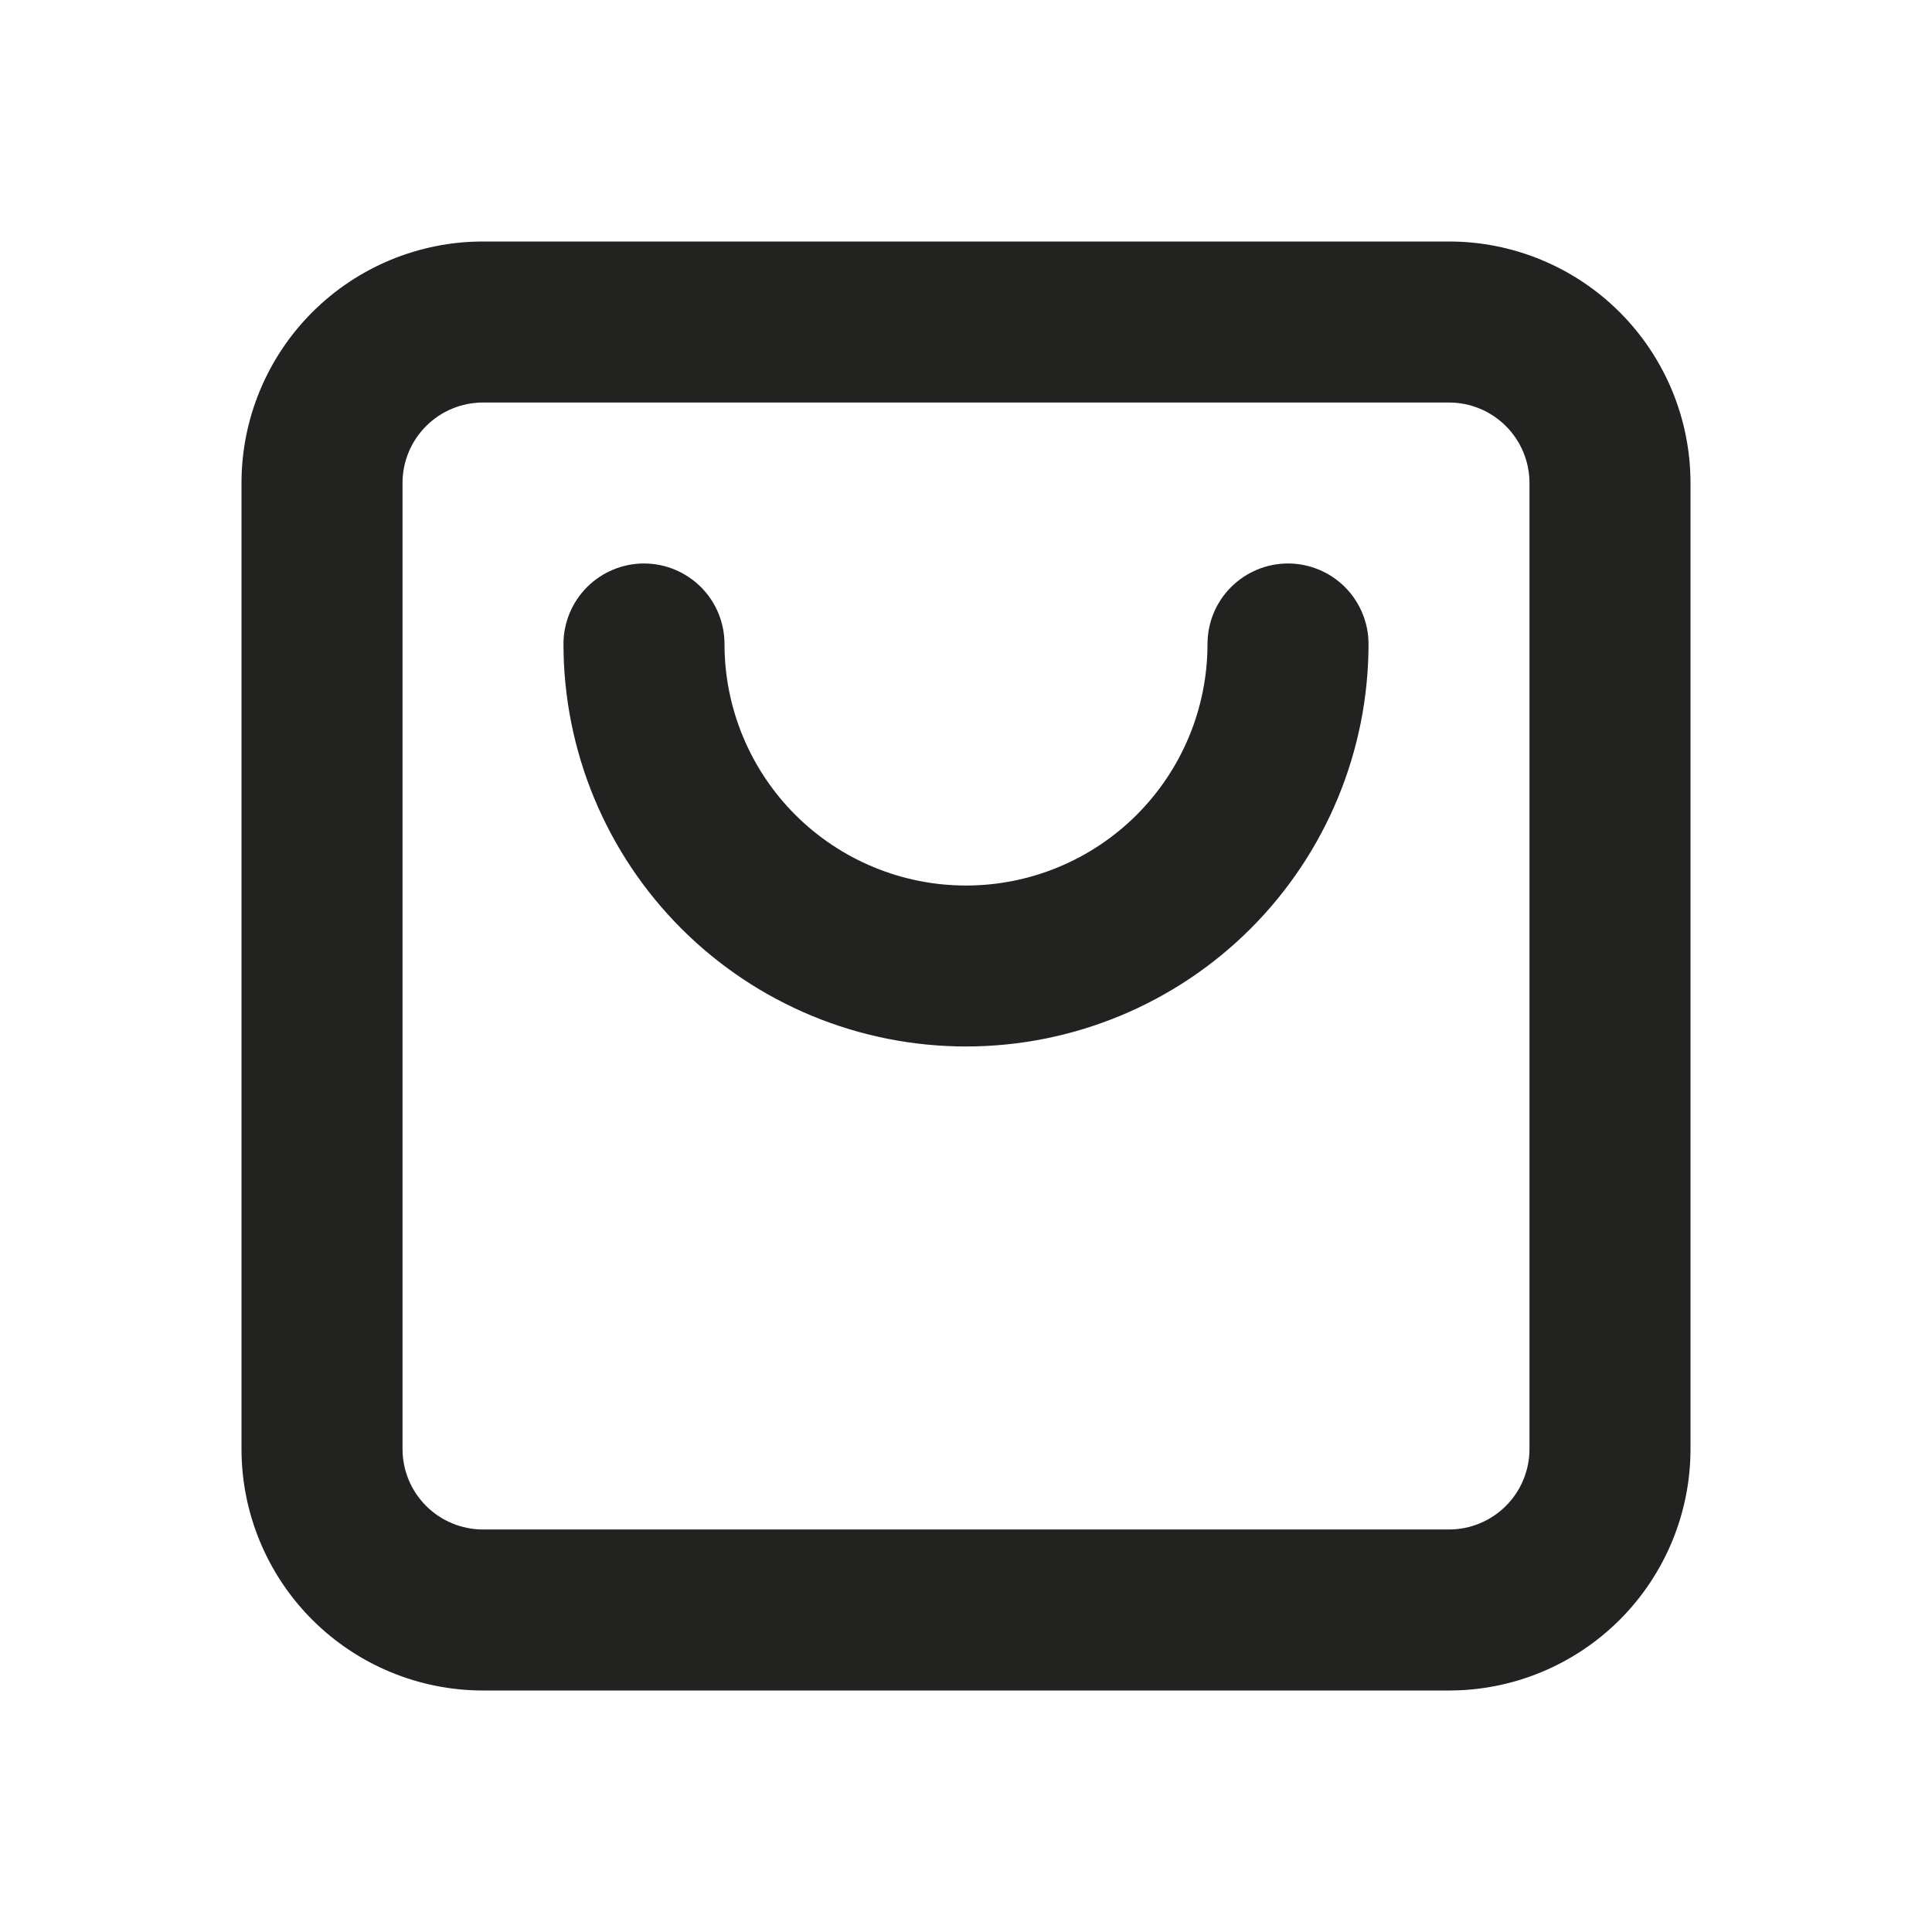
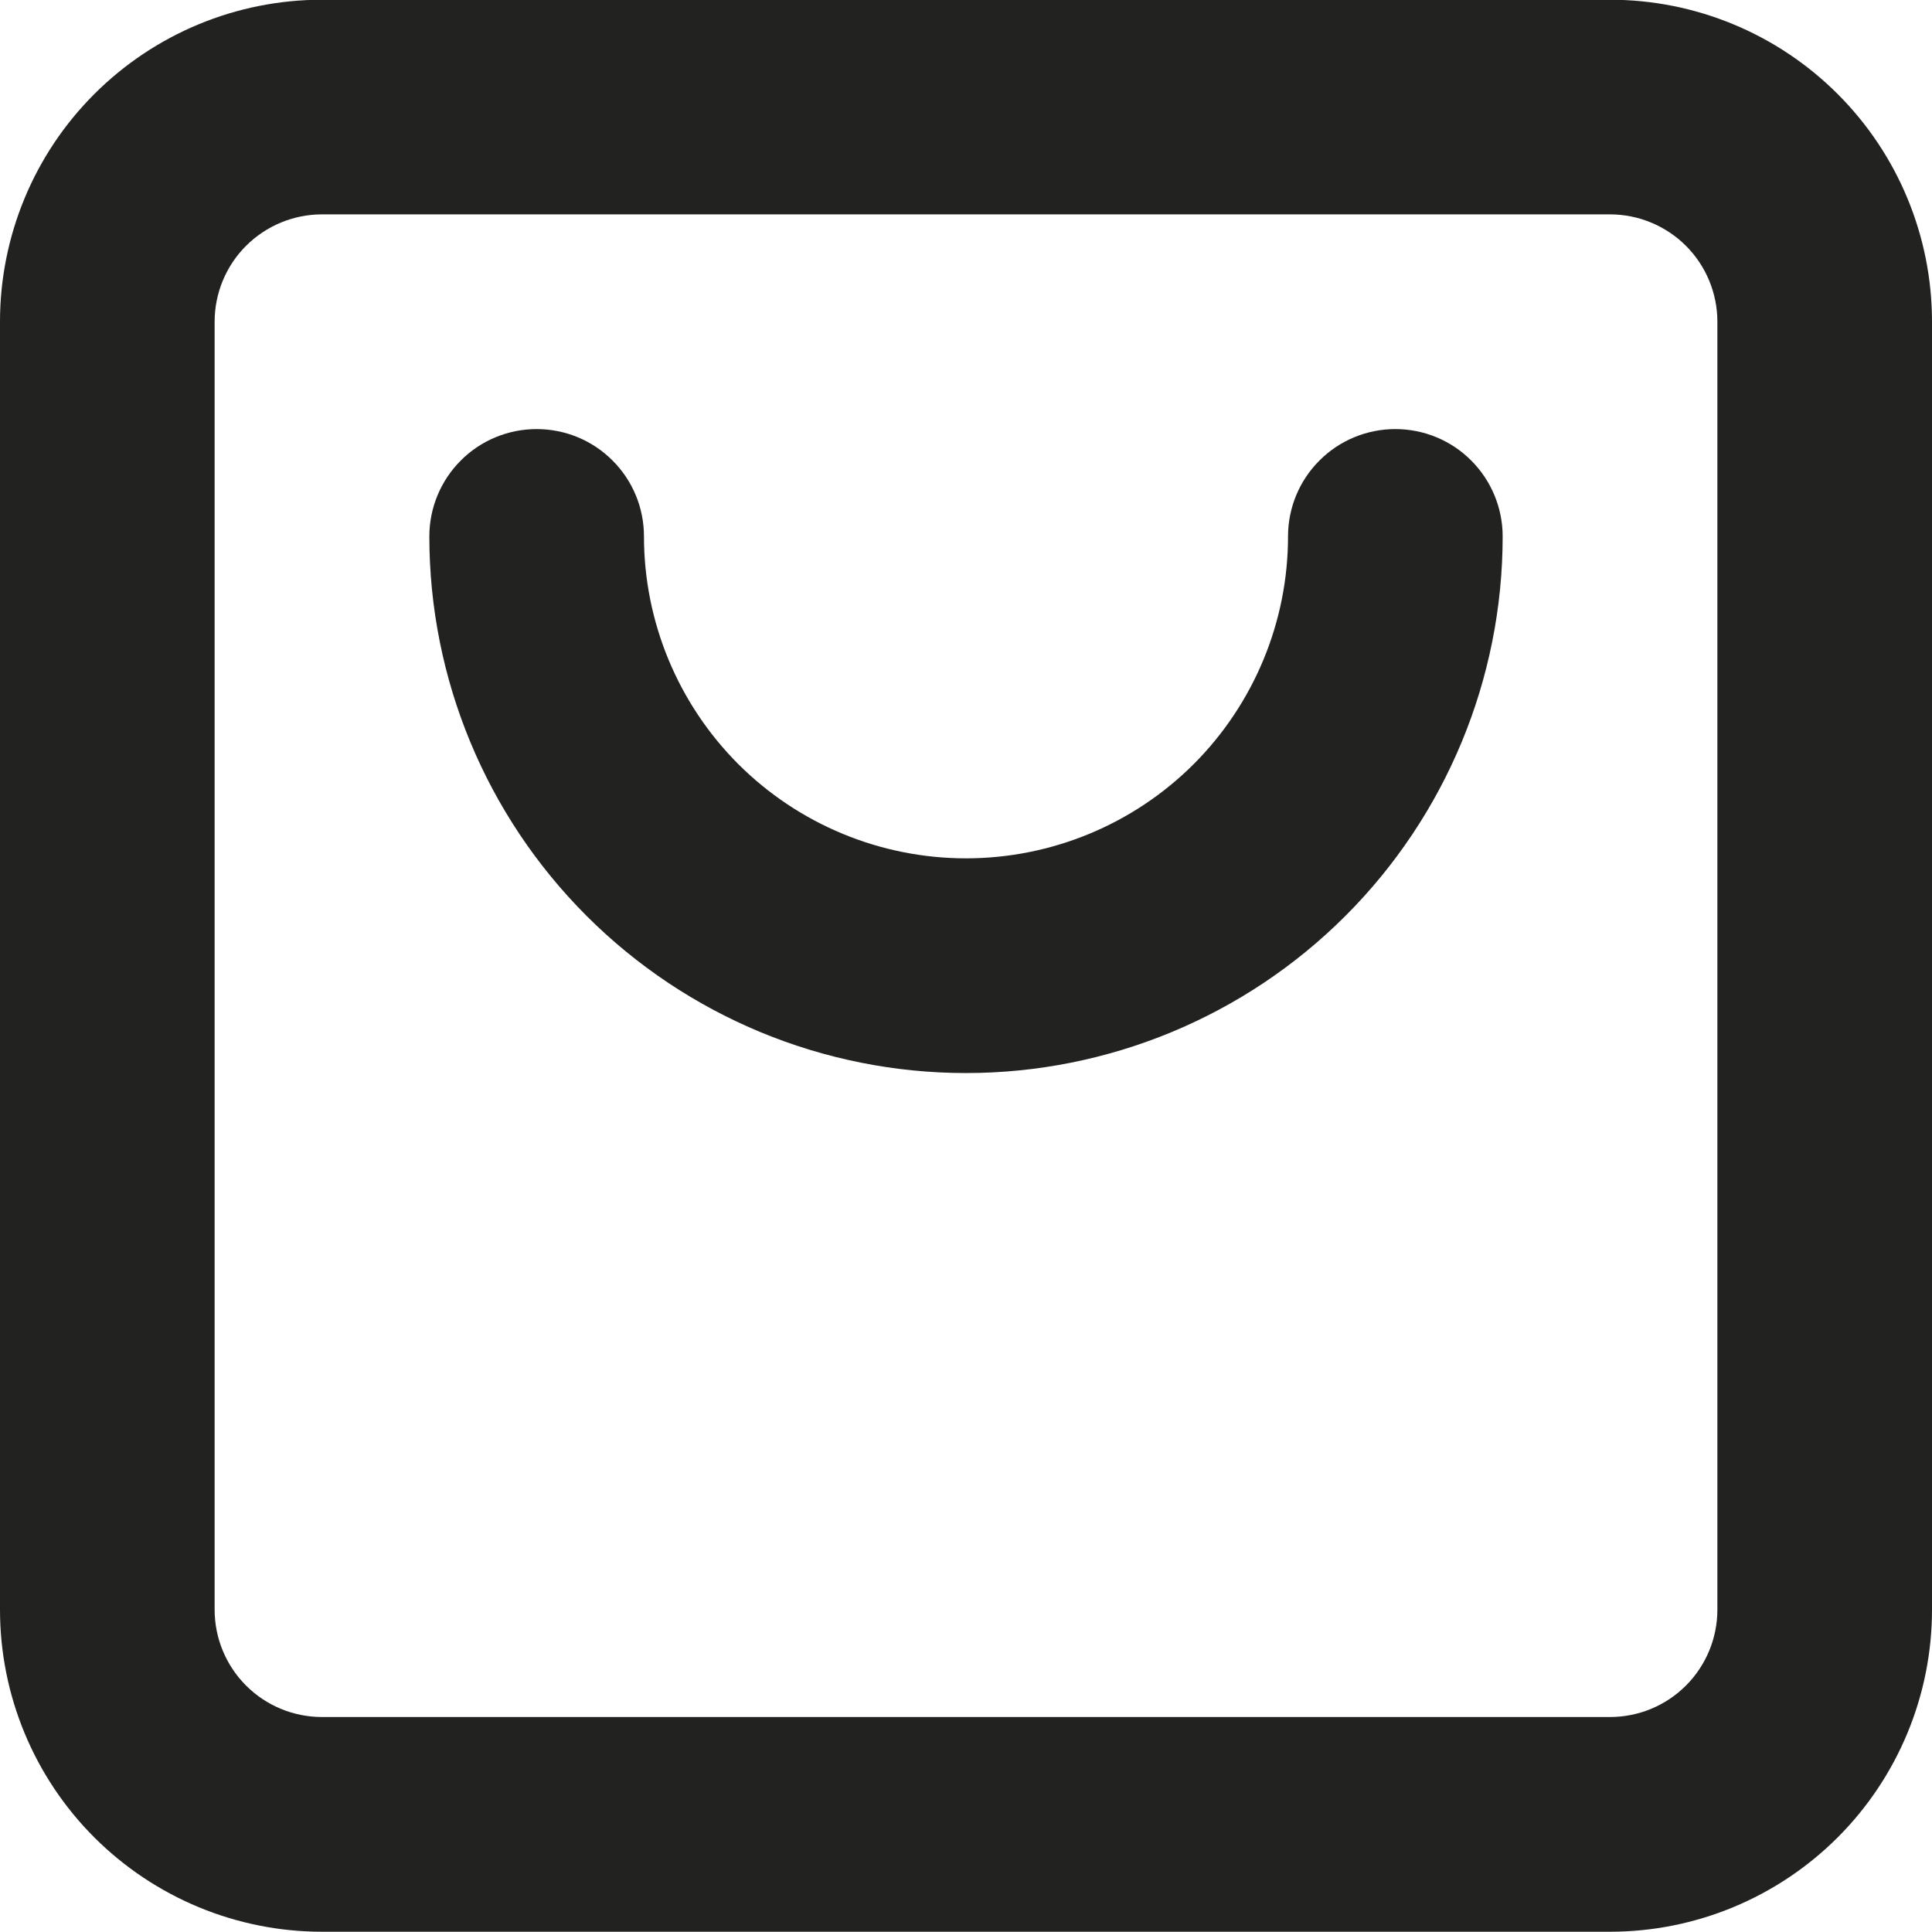
- <svg xmlns="http://www.w3.org/2000/svg" width="29" height="29" viewBox="0 0 29 29" fill="none">
-   <path d="M21.75 3.625H7.25C6.289 3.625 5.367 4.007 4.687 4.687C4.007 5.367 3.625 6.289 3.625 7.25V21.75C3.625 22.711 4.007 23.633 4.687 24.313C5.367 24.993 6.289 25.375 7.25 25.375H21.75C22.711 25.375 23.633 24.993 24.313 24.313C24.993 23.633 25.375 22.711 25.375 21.75V7.25C25.375 6.289 24.993 5.367 24.313 4.687C23.633 4.007 22.711 3.625 21.75 3.625ZM22.958 21.75C22.958 22.07 22.831 22.378 22.604 22.604C22.378 22.831 22.07 22.958 21.75 22.958H7.25C6.93 22.958 6.622 22.831 6.396 22.604C6.169 22.378 6.042 22.07 6.042 21.75V7.25C6.042 6.93 6.169 6.622 6.396 6.396C6.622 6.169 6.93 6.042 7.25 6.042H21.75C22.07 6.042 22.378 6.169 22.604 6.396C22.831 6.622 22.958 6.93 22.958 7.25V21.75ZM20.542 9.667C20.542 11.269 19.905 12.806 18.772 13.939C17.639 15.072 16.102 15.708 14.5 15.708C12.898 15.708 11.361 15.072 10.228 13.939C9.095 12.806 8.458 11.269 8.458 9.667C8.458 9.346 8.586 9.039 8.812 8.812C9.039 8.586 9.346 8.458 9.667 8.458C9.987 8.458 10.294 8.586 10.521 8.812C10.748 9.039 10.875 9.346 10.875 9.667C10.875 10.628 11.257 11.55 11.937 12.23C12.617 12.91 13.539 13.292 14.5 13.292C15.461 13.292 16.383 12.91 17.063 12.23C17.743 11.55 18.125 10.628 18.125 9.667C18.125 9.346 18.252 9.039 18.479 8.812C18.706 8.586 19.013 8.458 19.333 8.458C19.654 8.458 19.961 8.586 20.188 8.812C20.414 9.039 20.542 9.346 20.542 9.667Z" fill="#222221" />
+ <svg xmlns="http://www.w3.org/2000/svg" width="22" height="22" viewBox="0 0 22 22" fill="none">
+   <path d="M18.333 -0.003H3.667C2.694 -0.003 1.762 0.383 1.074 1.071C0.386 1.758 0 2.691 0 3.663V18.33C0 19.302 0.386 20.235 1.074 20.923C1.762 21.61 2.694 21.997 3.667 21.997H18.333C19.306 21.997 20.238 21.61 20.926 20.923C21.614 20.235 22 19.302 22 18.33V3.663C22 2.691 21.614 1.758 20.926 1.071C20.238 0.383 19.306 -0.003 18.333 -0.003ZM19.556 18.33C19.556 18.654 19.427 18.965 19.198 19.194C18.968 19.424 18.657 19.552 18.333 19.552H3.667C3.343 19.552 3.032 19.424 2.802 19.194C2.573 18.965 2.444 18.654 2.444 18.33V3.663C2.444 3.339 2.573 3.028 2.802 2.799C3.032 2.57 3.343 2.441 3.667 2.441H18.333C18.657 2.441 18.968 2.57 19.198 2.799C19.427 3.028 19.556 3.339 19.556 3.663V18.33ZM17.111 6.108C17.111 7.729 16.467 9.283 15.321 10.429C14.175 11.575 12.621 12.219 11 12.219C9.379 12.219 7.825 11.575 6.679 10.429C5.533 9.283 4.889 7.729 4.889 6.108C4.889 5.784 5.018 5.473 5.247 5.244C5.476 5.014 5.787 4.886 6.111 4.886C6.435 4.886 6.746 5.014 6.975 5.244C7.205 5.473 7.333 5.784 7.333 6.108C7.333 7.08 7.72 8.013 8.407 8.701C9.095 9.388 10.027 9.774 11 9.774C11.973 9.774 12.905 9.388 13.593 8.701C14.28 8.013 14.667 7.08 14.667 6.108C14.667 5.784 14.795 5.473 15.025 5.244C15.254 5.014 15.565 4.886 15.889 4.886C16.213 4.886 16.524 5.014 16.753 5.244C16.982 5.473 17.111 5.784 17.111 6.108Z" fill="#222221" />
</svg>
